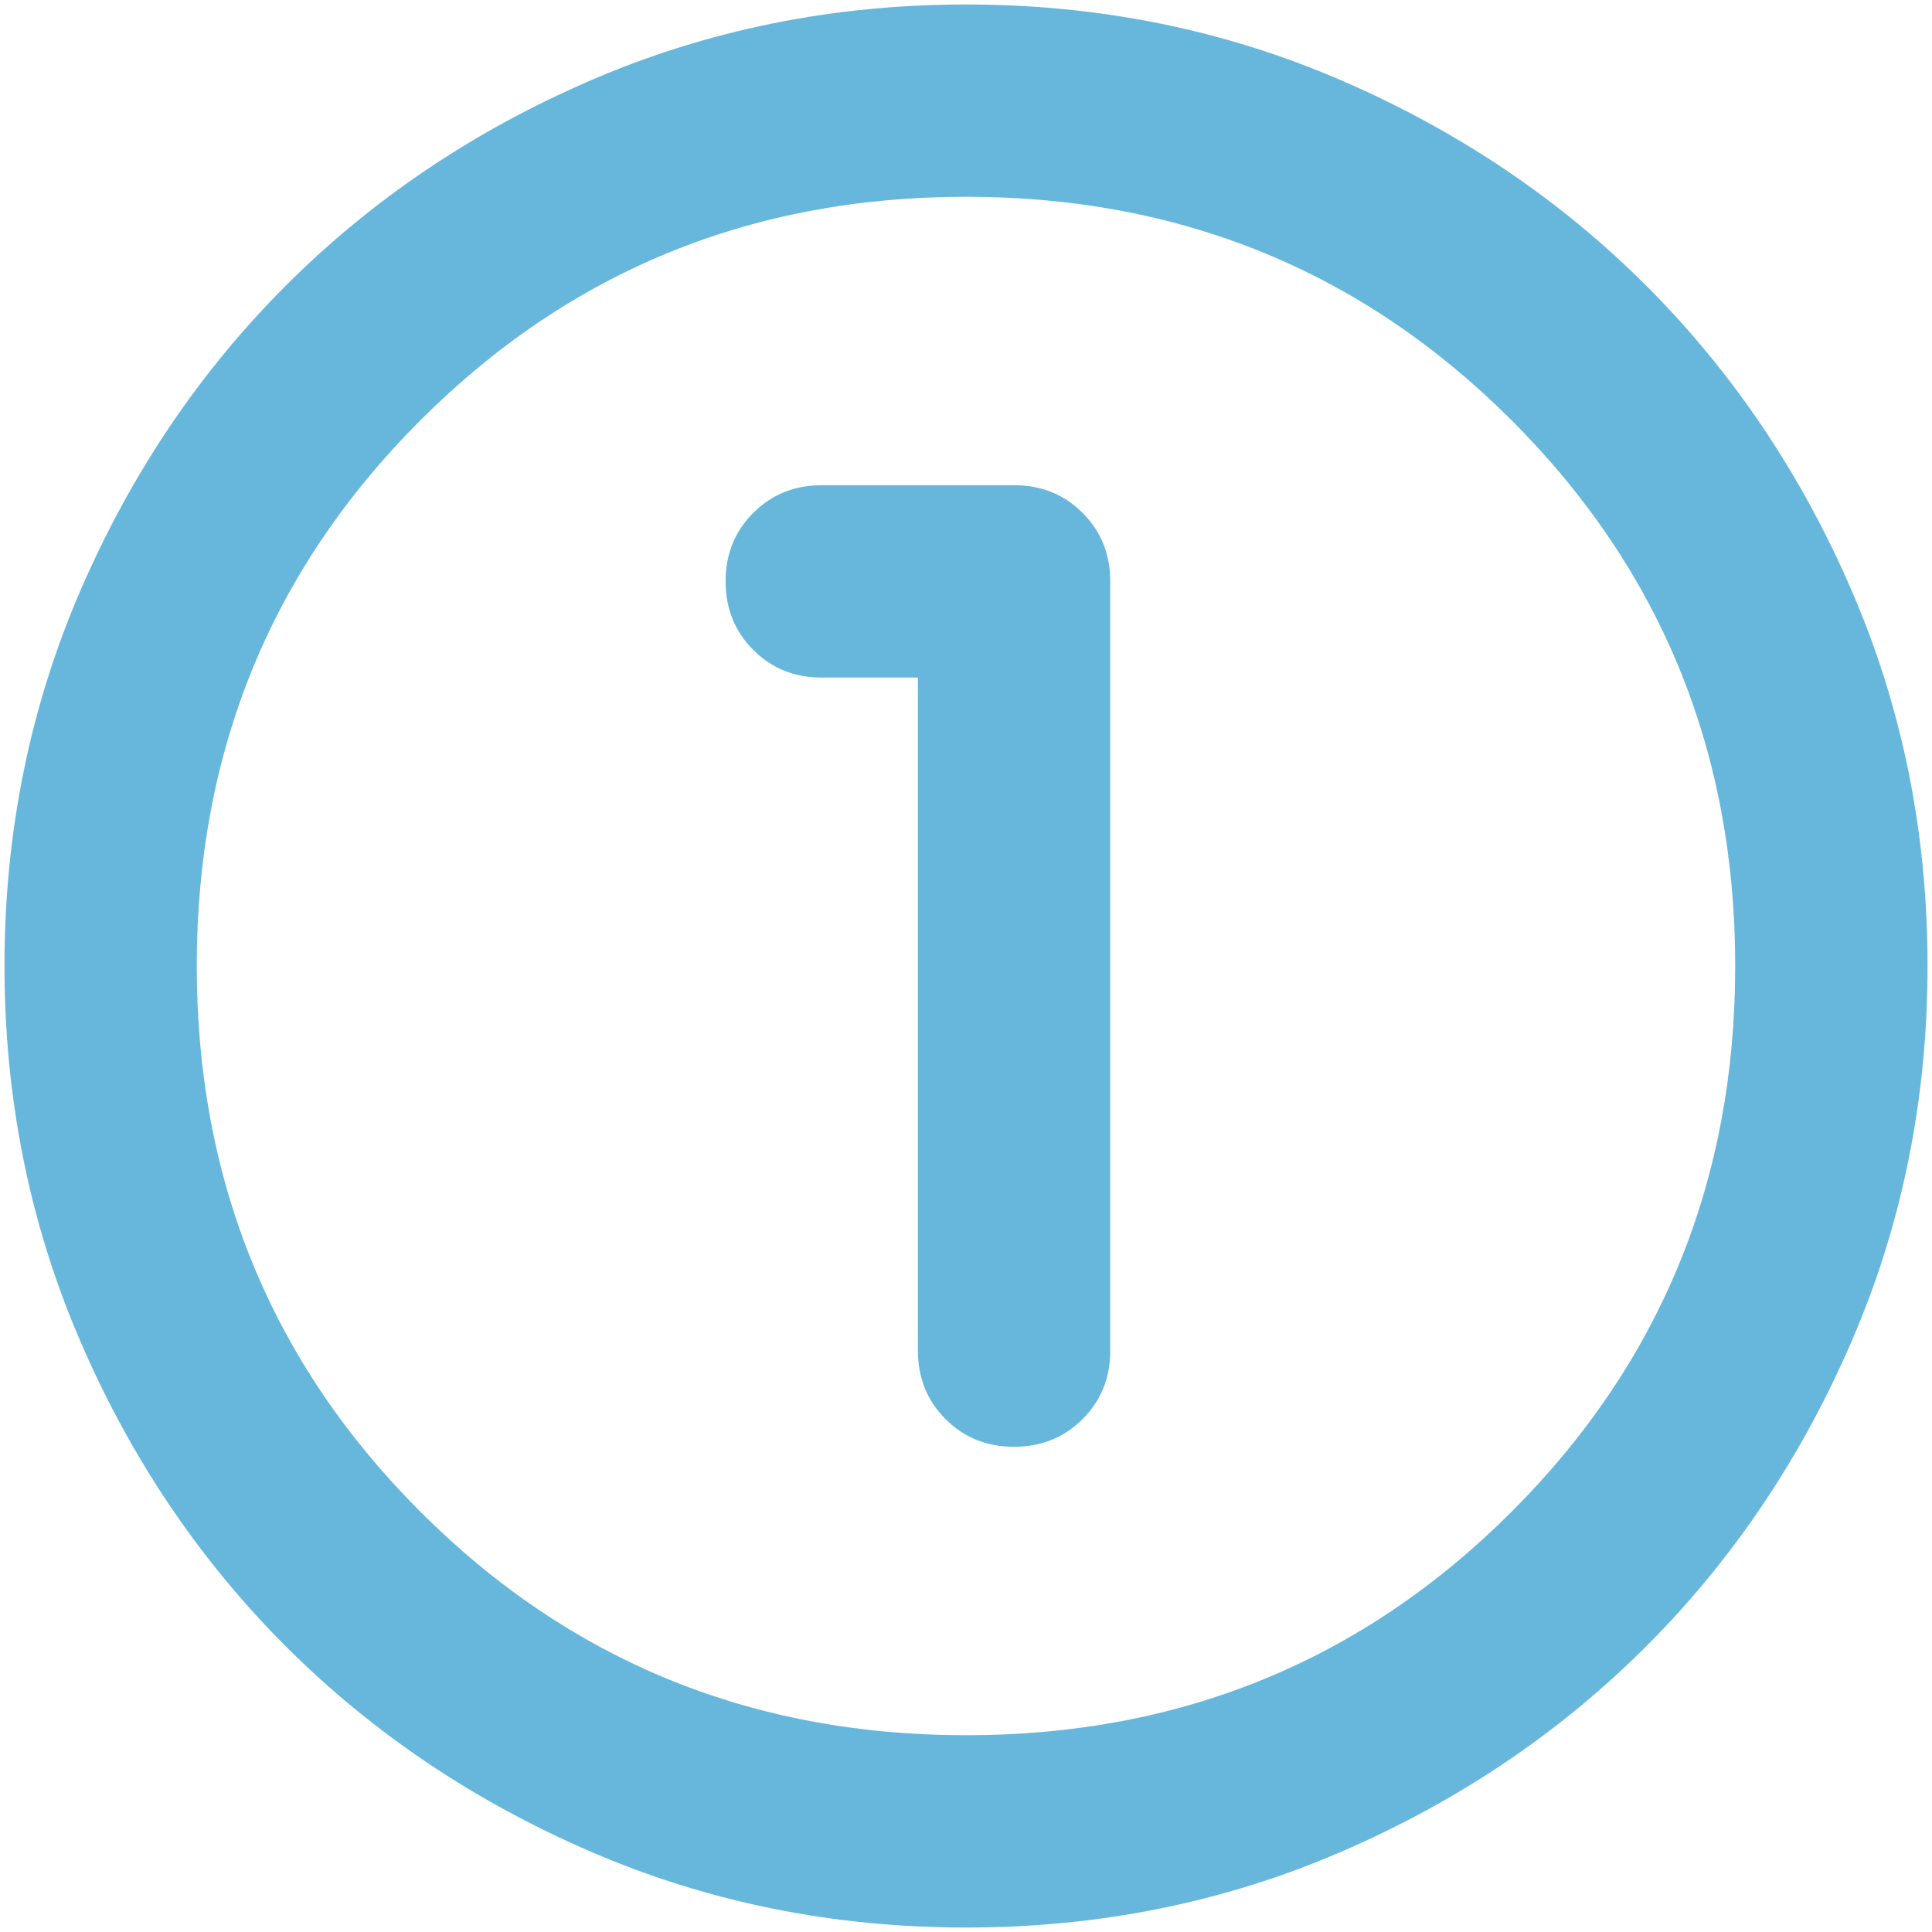
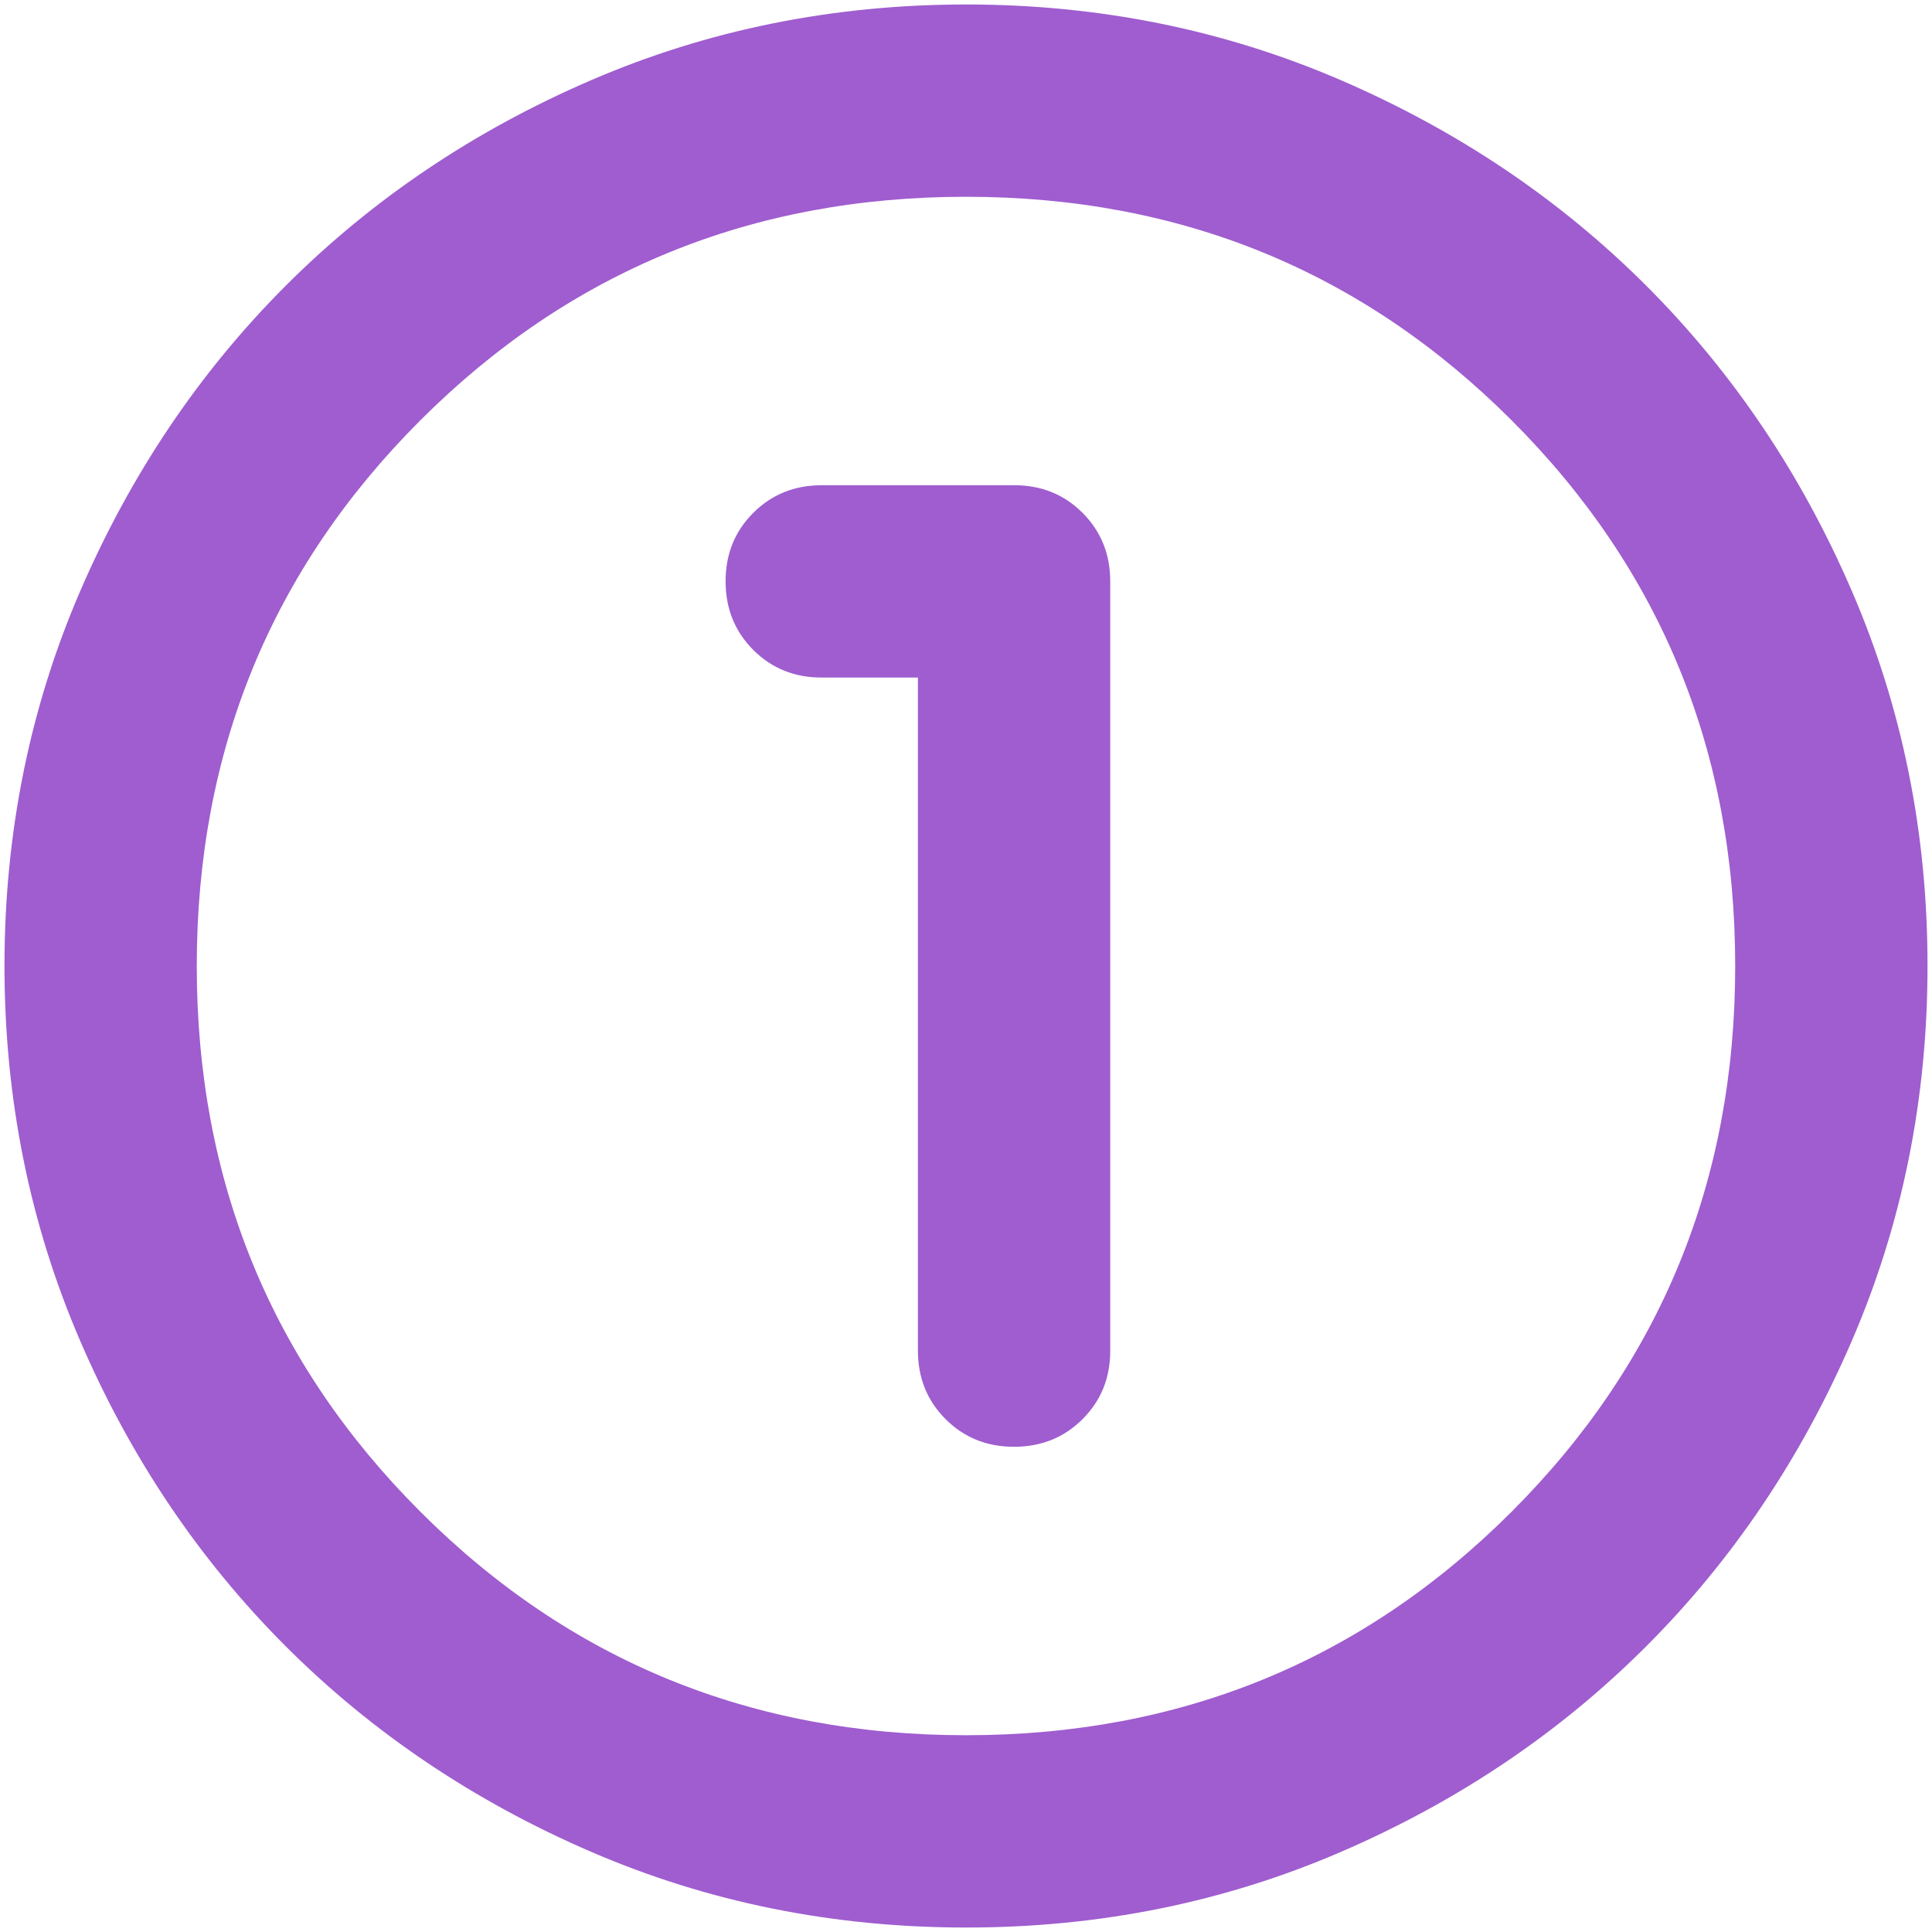
<svg xmlns="http://www.w3.org/2000/svg" width="72" height="72" viewBox="0 0 72 72" fill="none">
-   <path d="M36 71.833C31.043 71.833 26.385 70.892 22.025 69.01C17.665 67.127 13.873 64.575 10.648 61.352C7.423 58.127 4.87 54.335 2.99 49.975C1.11 45.615 0.169 40.957 0.167 36C0.167 31.043 1.108 26.385 2.99 22.025C4.873 17.665 7.425 13.873 10.648 10.648C13.873 7.423 17.665 4.87 22.025 2.99C26.385 1.11 31.043 0.169 36 0.167C40.957 0.167 45.615 1.108 49.975 2.99C54.335 4.873 58.127 7.425 61.352 10.648C64.577 13.873 67.131 17.665 69.013 22.025C70.895 26.385 71.836 31.043 71.833 36C71.833 40.957 70.892 45.615 69.01 49.975C67.127 54.335 64.575 58.127 61.352 61.352C58.127 64.577 54.335 67.131 49.975 69.013C45.615 70.896 40.957 71.836 36 71.833ZM36 64.667C44.003 64.667 50.781 61.89 56.335 56.336C61.889 50.781 64.666 44.003 64.666 36C64.666 27.997 61.889 21.219 56.335 15.665C50.781 10.111 44.003 7.333 36 7.333C27.997 7.333 21.219 10.111 15.664 15.665C10.11 21.219 7.333 27.997 7.333 36C7.333 44.003 10.11 50.781 15.664 56.336C21.219 61.89 27.997 64.667 36 64.667ZM34.208 25.25V50.333C34.208 51.349 34.552 52.2 35.24 52.888C35.928 53.576 36.779 53.919 37.791 53.917C38.807 53.917 39.658 53.573 40.346 52.885C41.034 52.197 41.377 51.346 41.375 50.333V21.667C41.375 20.651 41.031 19.8 40.343 19.112C39.655 18.424 38.804 18.081 37.791 18.083H30.625C29.61 18.083 28.758 18.427 28.07 19.115C27.382 19.803 27.039 20.654 27.041 21.667C27.041 22.682 27.386 23.534 28.073 24.222C28.762 24.91 29.612 25.253 30.625 25.25H34.208Z" fill="#67B7DC" />
+   <path d="M36 71.833C31.043 71.833 26.385 70.892 22.025 69.01C17.665 67.127 13.873 64.575 10.648 61.352C7.423 58.127 4.87 54.335 2.99 49.975C1.11 45.615 0.169 40.957 0.167 36C0.167 31.043 1.108 26.385 2.99 22.025C4.873 17.665 7.425 13.873 10.648 10.648C13.873 7.423 17.665 4.87 22.025 2.99C26.385 1.11 31.043 0.169 36 0.167C40.957 0.167 45.615 1.108 49.975 2.99C54.335 4.873 58.127 7.425 61.352 10.648C64.577 13.873 67.131 17.665 69.013 22.025C70.895 26.385 71.836 31.043 71.833 36C71.833 40.957 70.892 45.615 69.01 49.975C67.127 54.335 64.575 58.127 61.352 61.352C58.127 64.577 54.335 67.131 49.975 69.013C45.615 70.896 40.957 71.836 36 71.833ZM36 64.667C44.003 64.667 50.781 61.89 56.335 56.336C61.889 50.781 64.666 44.003 64.666 36C64.666 27.997 61.889 21.219 56.335 15.665C50.781 10.111 44.003 7.333 36 7.333C27.997 7.333 21.219 10.111 15.664 15.665C10.11 21.219 7.333 27.997 7.333 36C7.333 44.003 10.11 50.781 15.664 56.336C21.219 61.89 27.997 64.667 36 64.667ZM34.208 25.25V50.333C34.208 51.349 34.552 52.2 35.24 52.888C35.928 53.576 36.779 53.919 37.791 53.917C38.807 53.917 39.658 53.573 40.346 52.885C41.034 52.197 41.377 51.346 41.375 50.333V21.667C41.375 20.651 41.031 19.8 40.343 19.112C39.655 18.424 38.804 18.081 37.791 18.083H30.625C29.61 18.083 28.758 18.427 28.07 19.115C27.382 19.803 27.039 20.654 27.041 21.667C27.041 22.682 27.386 23.534 28.073 24.222C28.762 24.91 29.612 25.253 30.625 25.25H34.208Z" fill="#9F5DCF" />
</svg>
